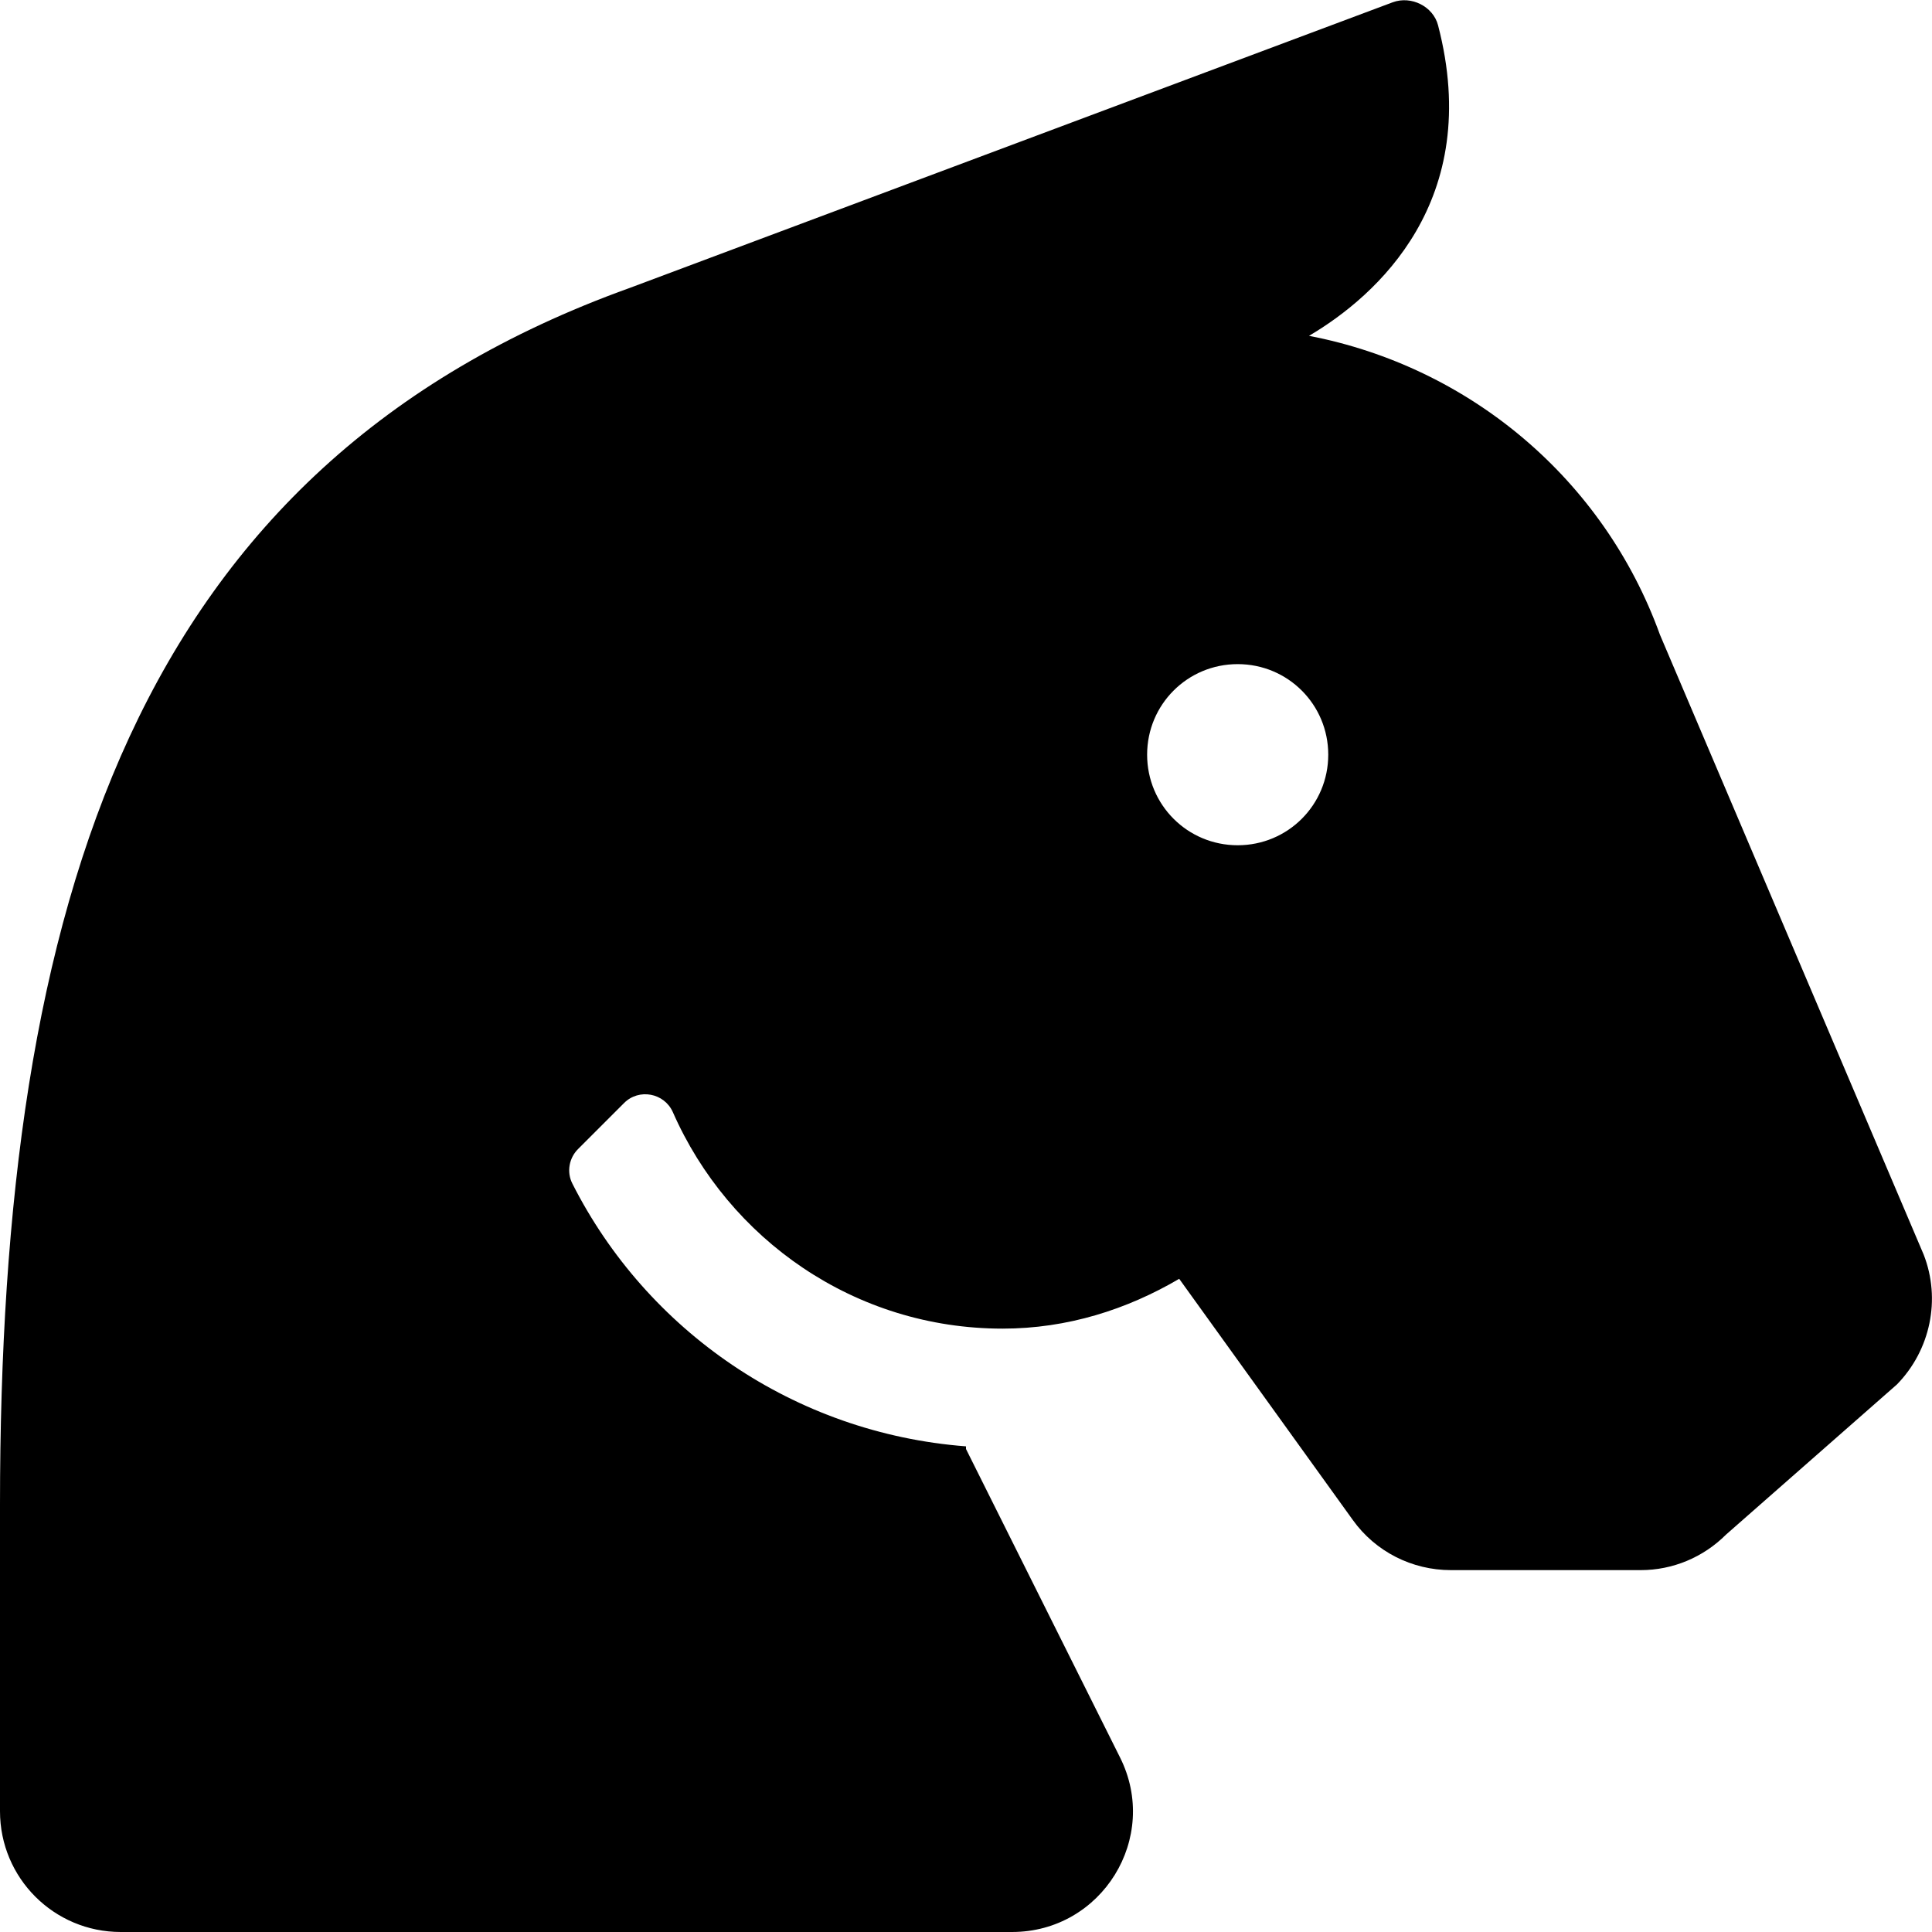
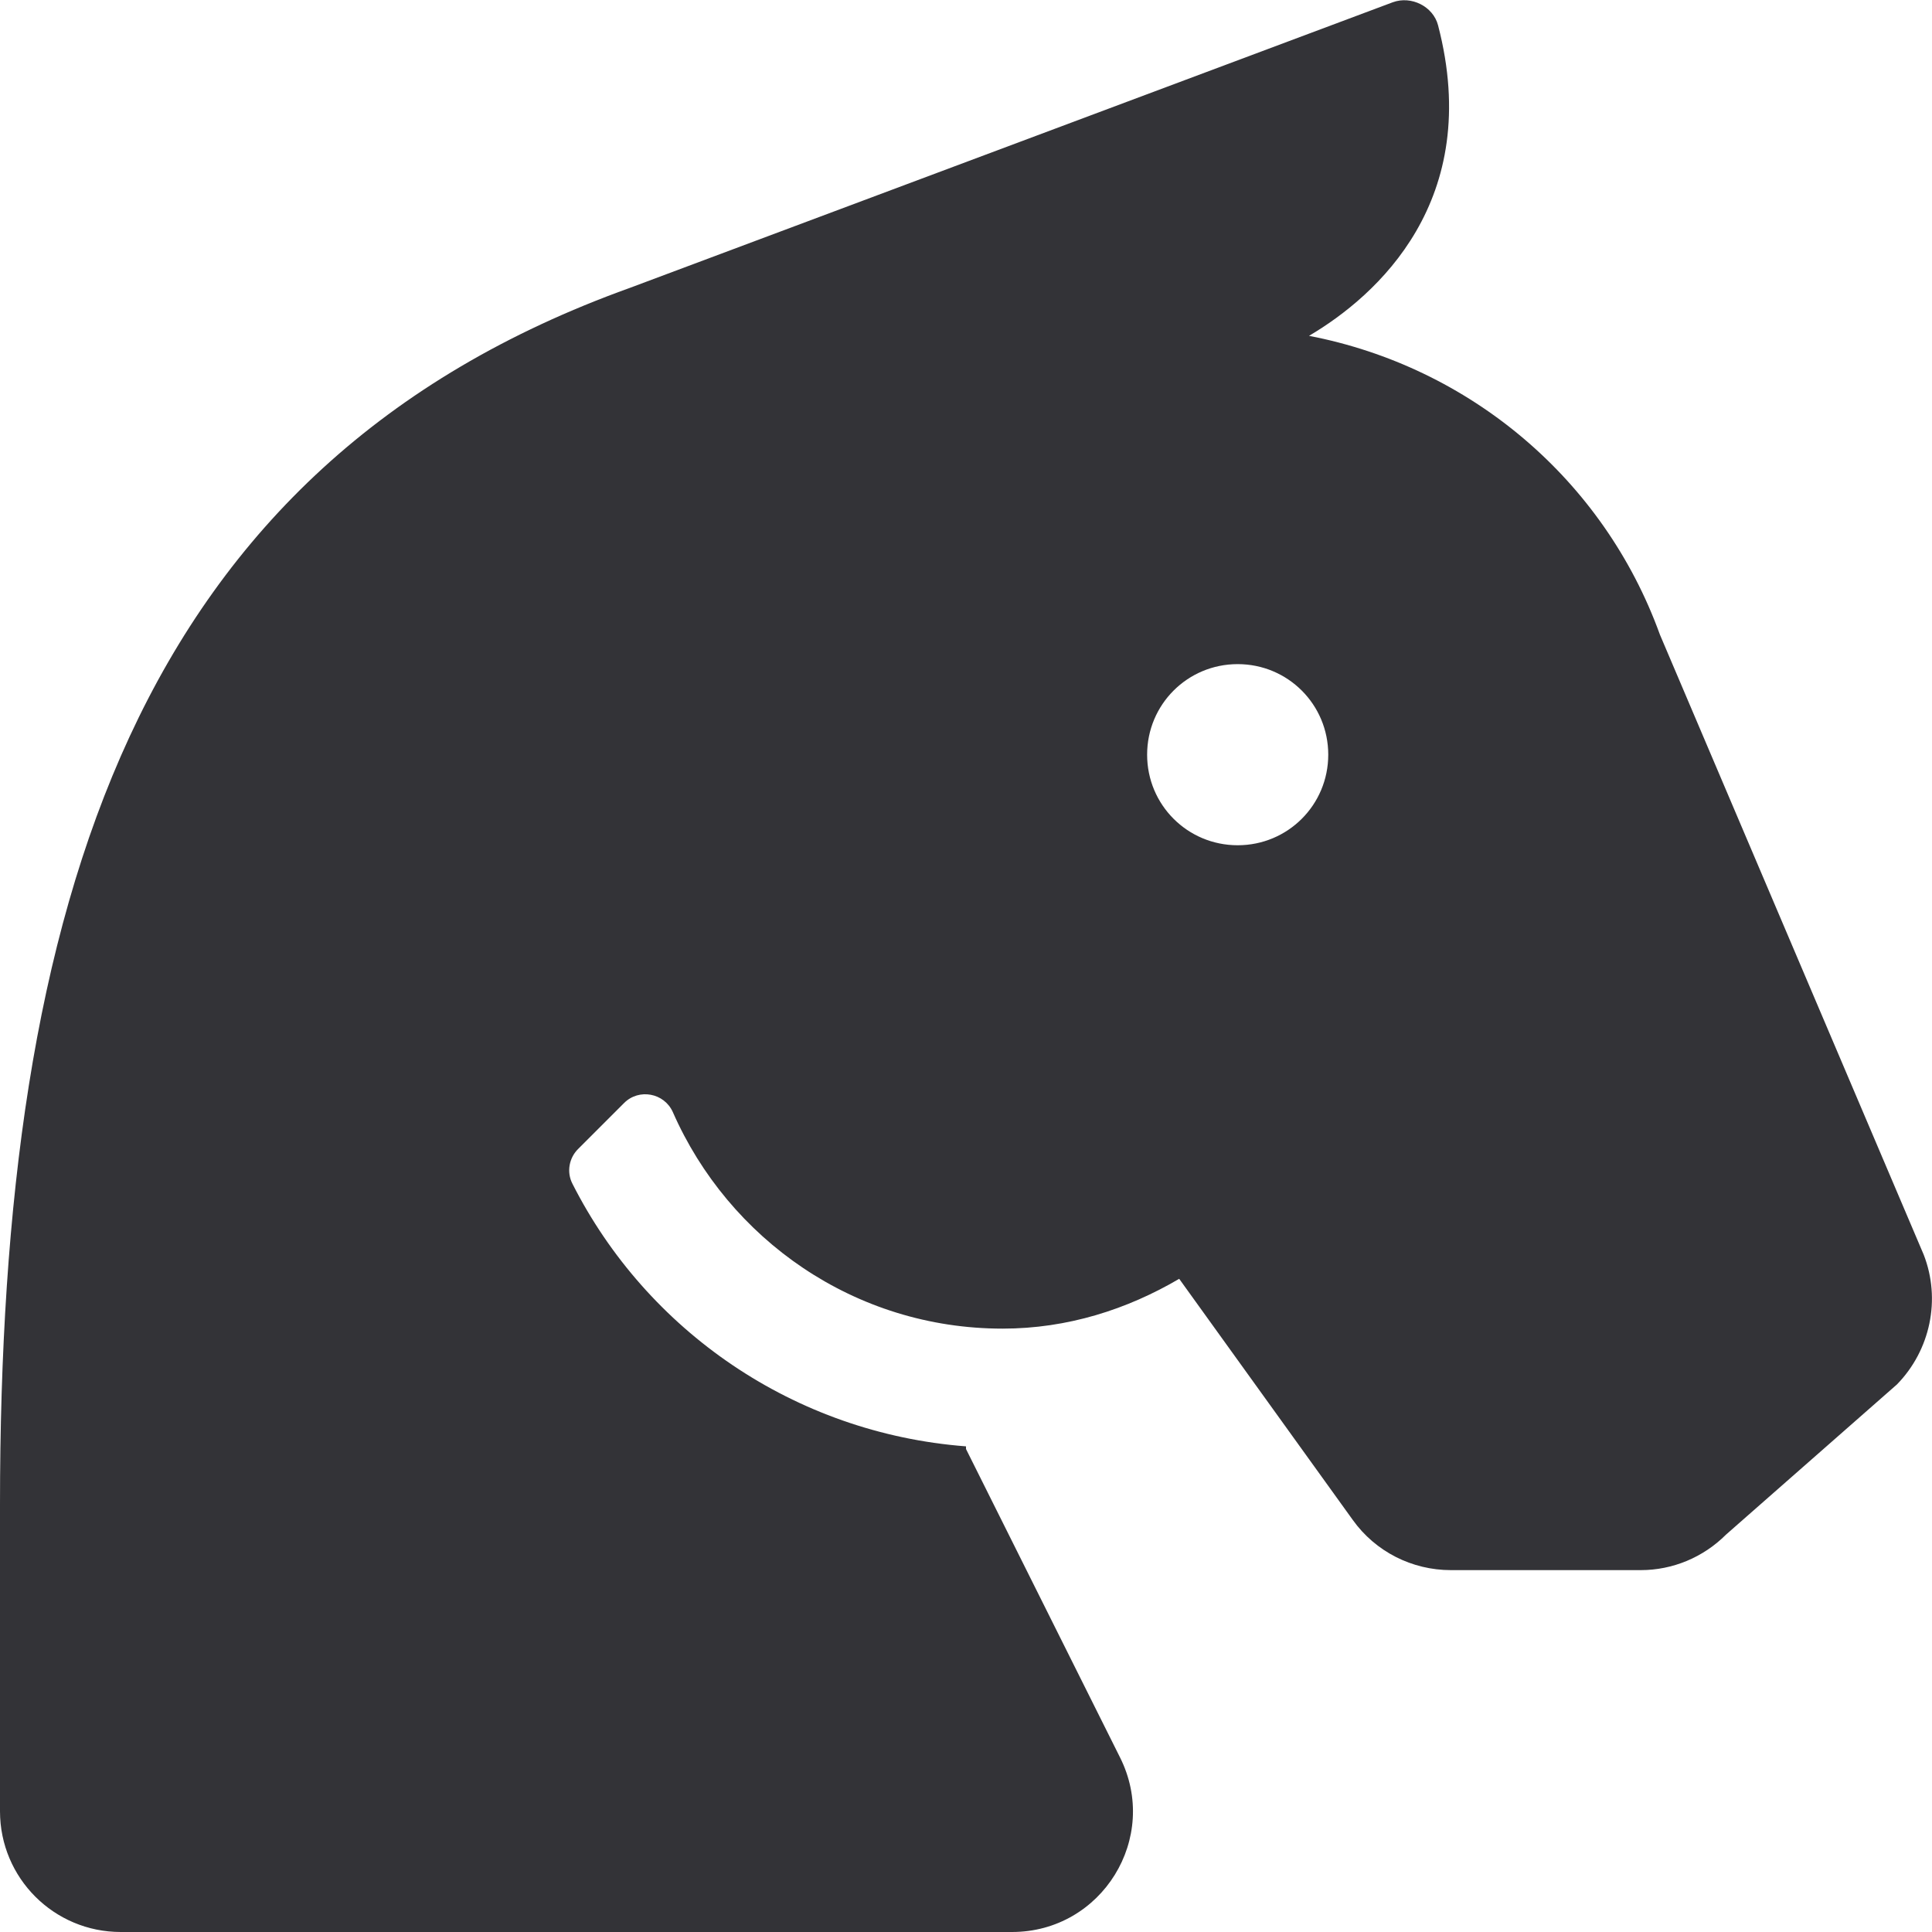
<svg xmlns="http://www.w3.org/2000/svg" viewBox="0 0 512 512">
-   <path d="M509.8 332.5l-69.9-164.3c-14.9-41.2-50.4-71-93-79.2 18-10.6 46.3-35.9 34.2-82.3-1.3-5-7.1-7.9-12-6.1L166.9 76.3C35.9 123.4 0 238.9 0 398.8V480c0 17.7 14.3 32 32 32h236.2c23.8 0 39.3-25 28.6-46.3L256 384v-.7c-45.6-3.5-84.6-30.7-104.3-69.6-1.6-3.1-.9-6.9 1.6-9.3l12.1-12.1c3.9-3.9 10.6-2.7 12.9 2.4 14.8 33.7 48.2 57.4 87.4 57.4 17.2 0 33-5.1 46.8-13.2l46 63.9c6 8.4 15.7 13.3 26 13.3h50.3c8.5 0 16.6-3.4 22.6-9.4l45.3-39.8c8.9-9.1 11.7-22.6 7.1-34.4zM328 224c-13.3 0-24-10.7-24-24s10.7-24 24-24 24 10.7 24 24-10.7 24-24 24z" />
+   <path d="M509.8 332.5l-69.9-164.3c-14.9-41.2-50.4-71-93-79.2 18-10.6 46.3-35.9 34.2-82.3-1.3-5-7.1-7.9-12-6.1L166.9 76.3C35.9 123.4 0 238.9 0 398.8V480c0 17.7 14.3 32 32 32h236.2c23.8 0 39.3-25 28.6-46.3L256 384v-.7c-45.6-3.5-84.6-30.7-104.3-69.6-1.6-3.1-.9-6.9 1.6-9.3l12.1-12.1c3.9-3.9 10.6-2.7 12.9 2.4 14.8 33.7 48.2 57.4 87.4 57.4 17.2 0 33-5.1 46.8-13.2l46 63.9c6 8.4 15.7 13.3 26 13.3h50.3c8.5 0 16.6-3.4 22.6-9.4l45.3-39.8c8.9-9.1 11.7-22.6 7.1-34.4zM328 224c-13.3 0-24-10.7-24-24s10.7-24 24-24 24 10.7 24 24-10.7 24-24 24z" fill="#333337" />
</svg>
